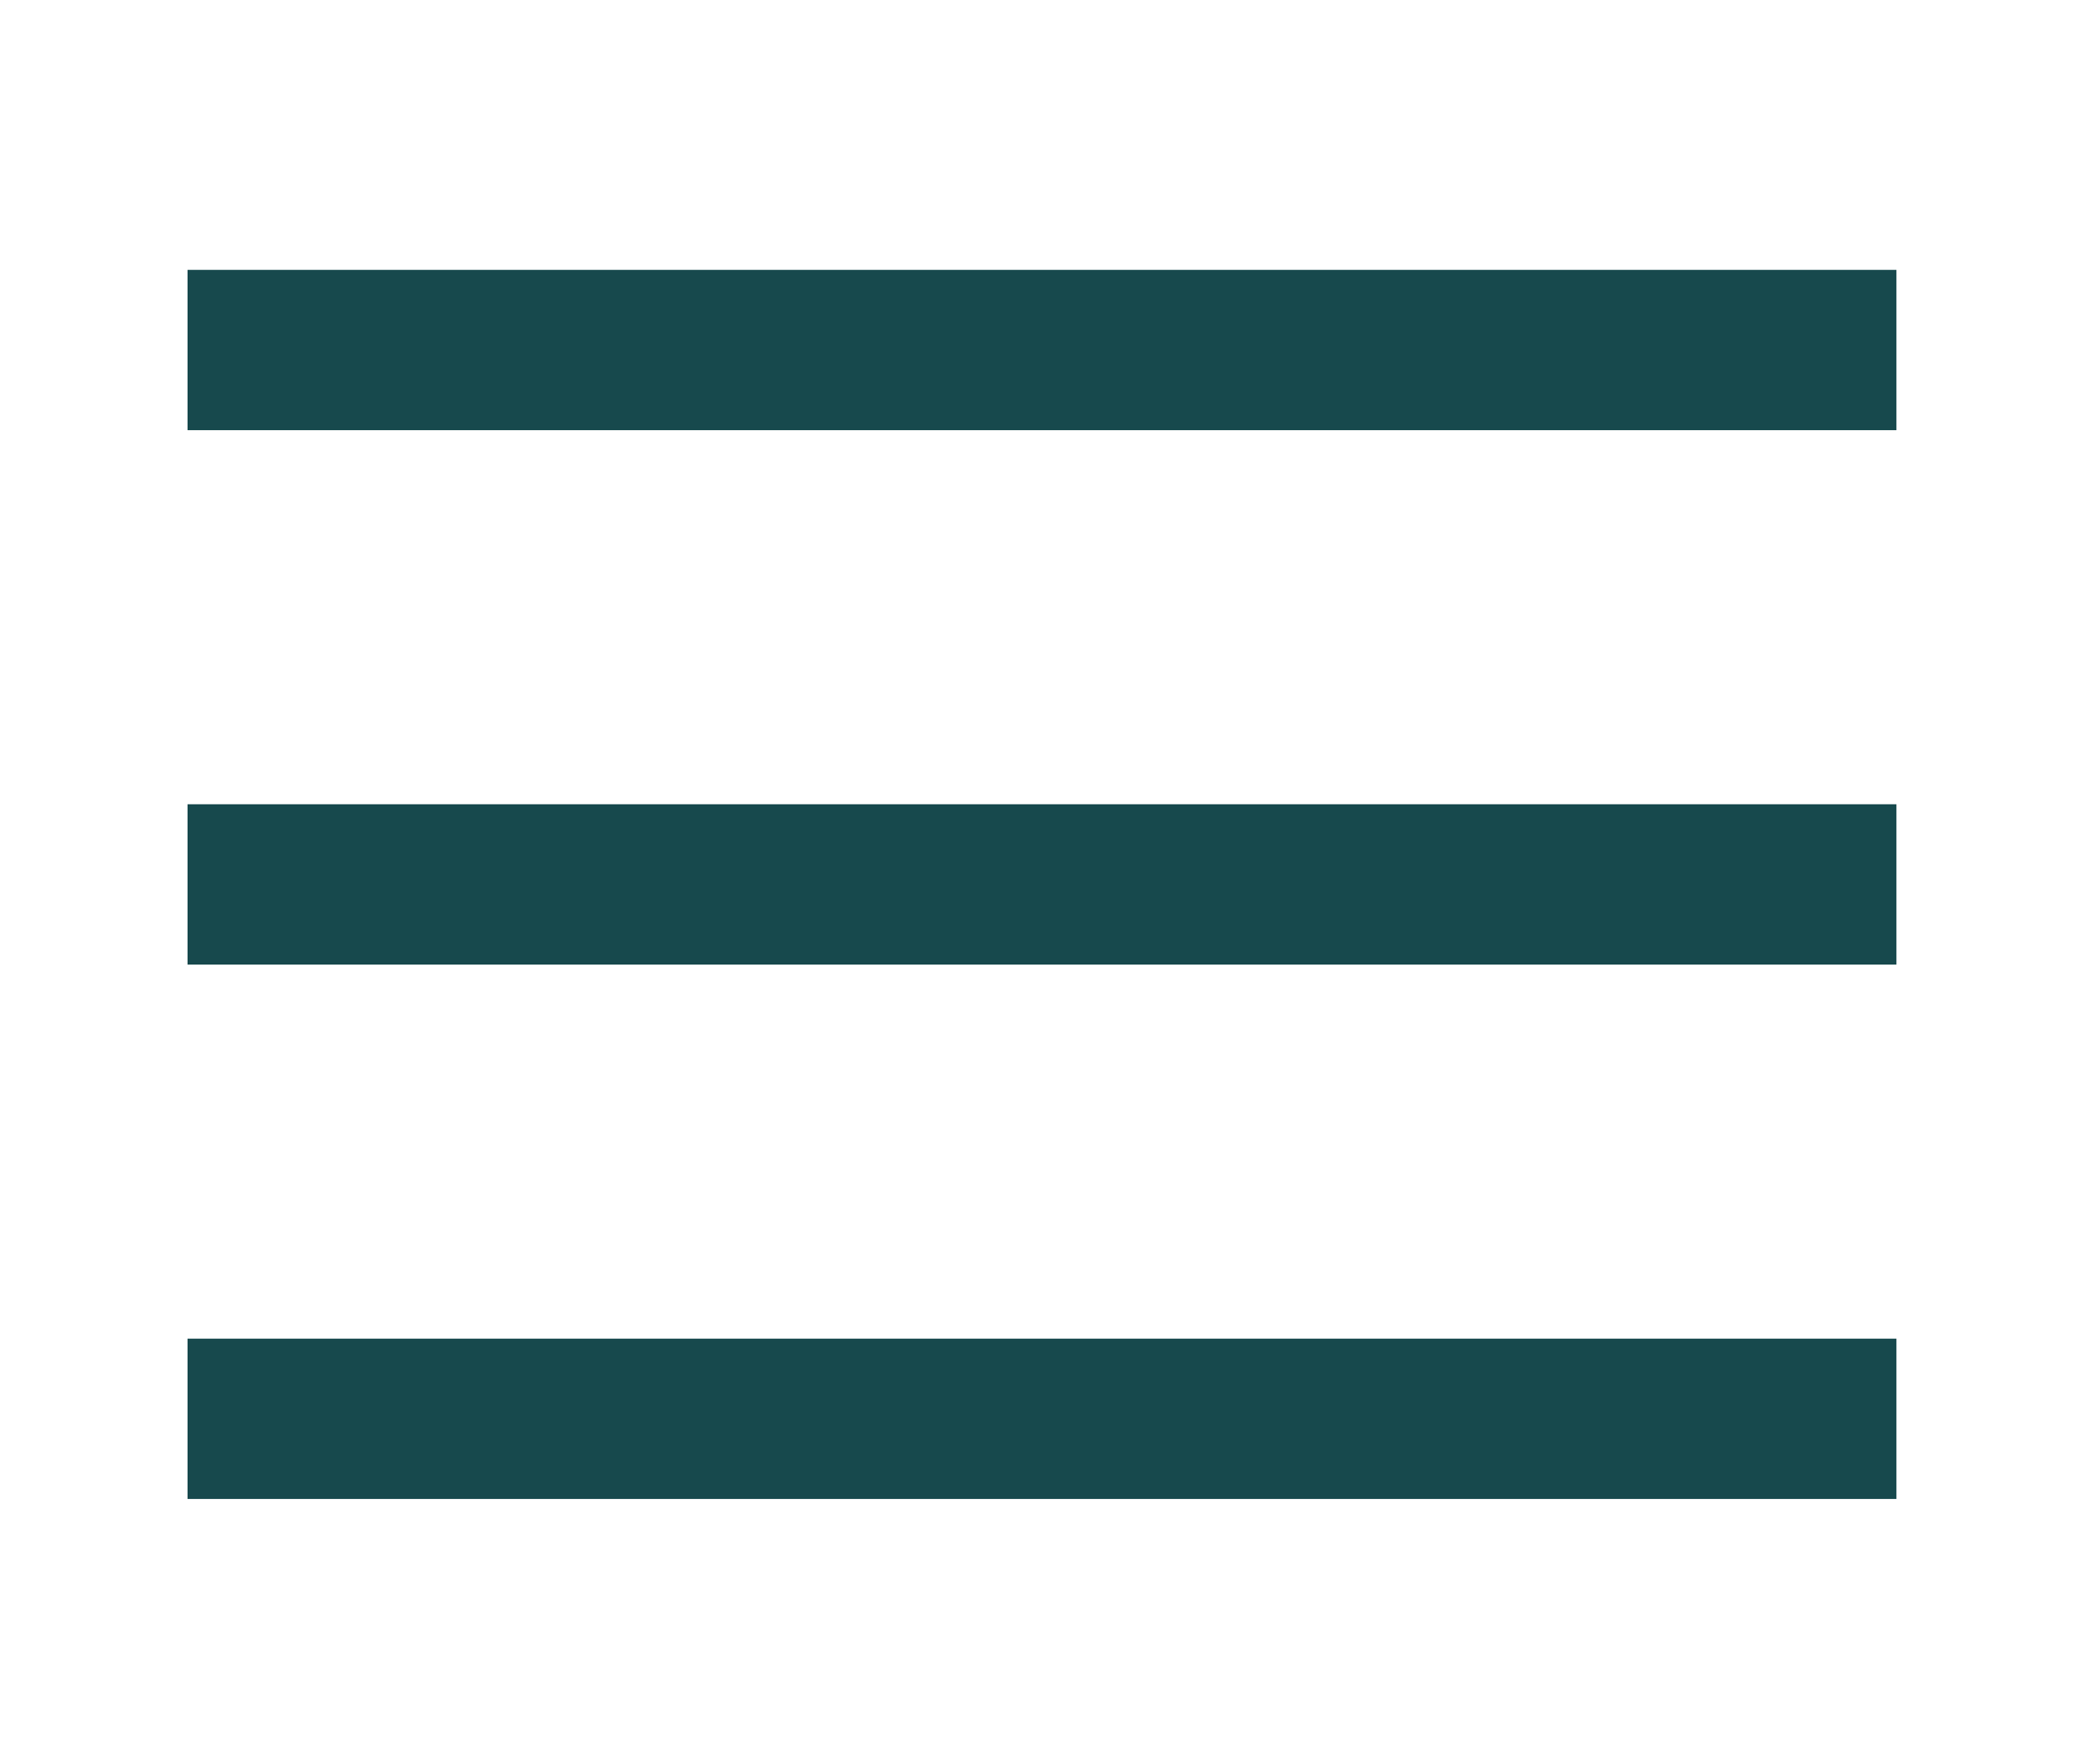
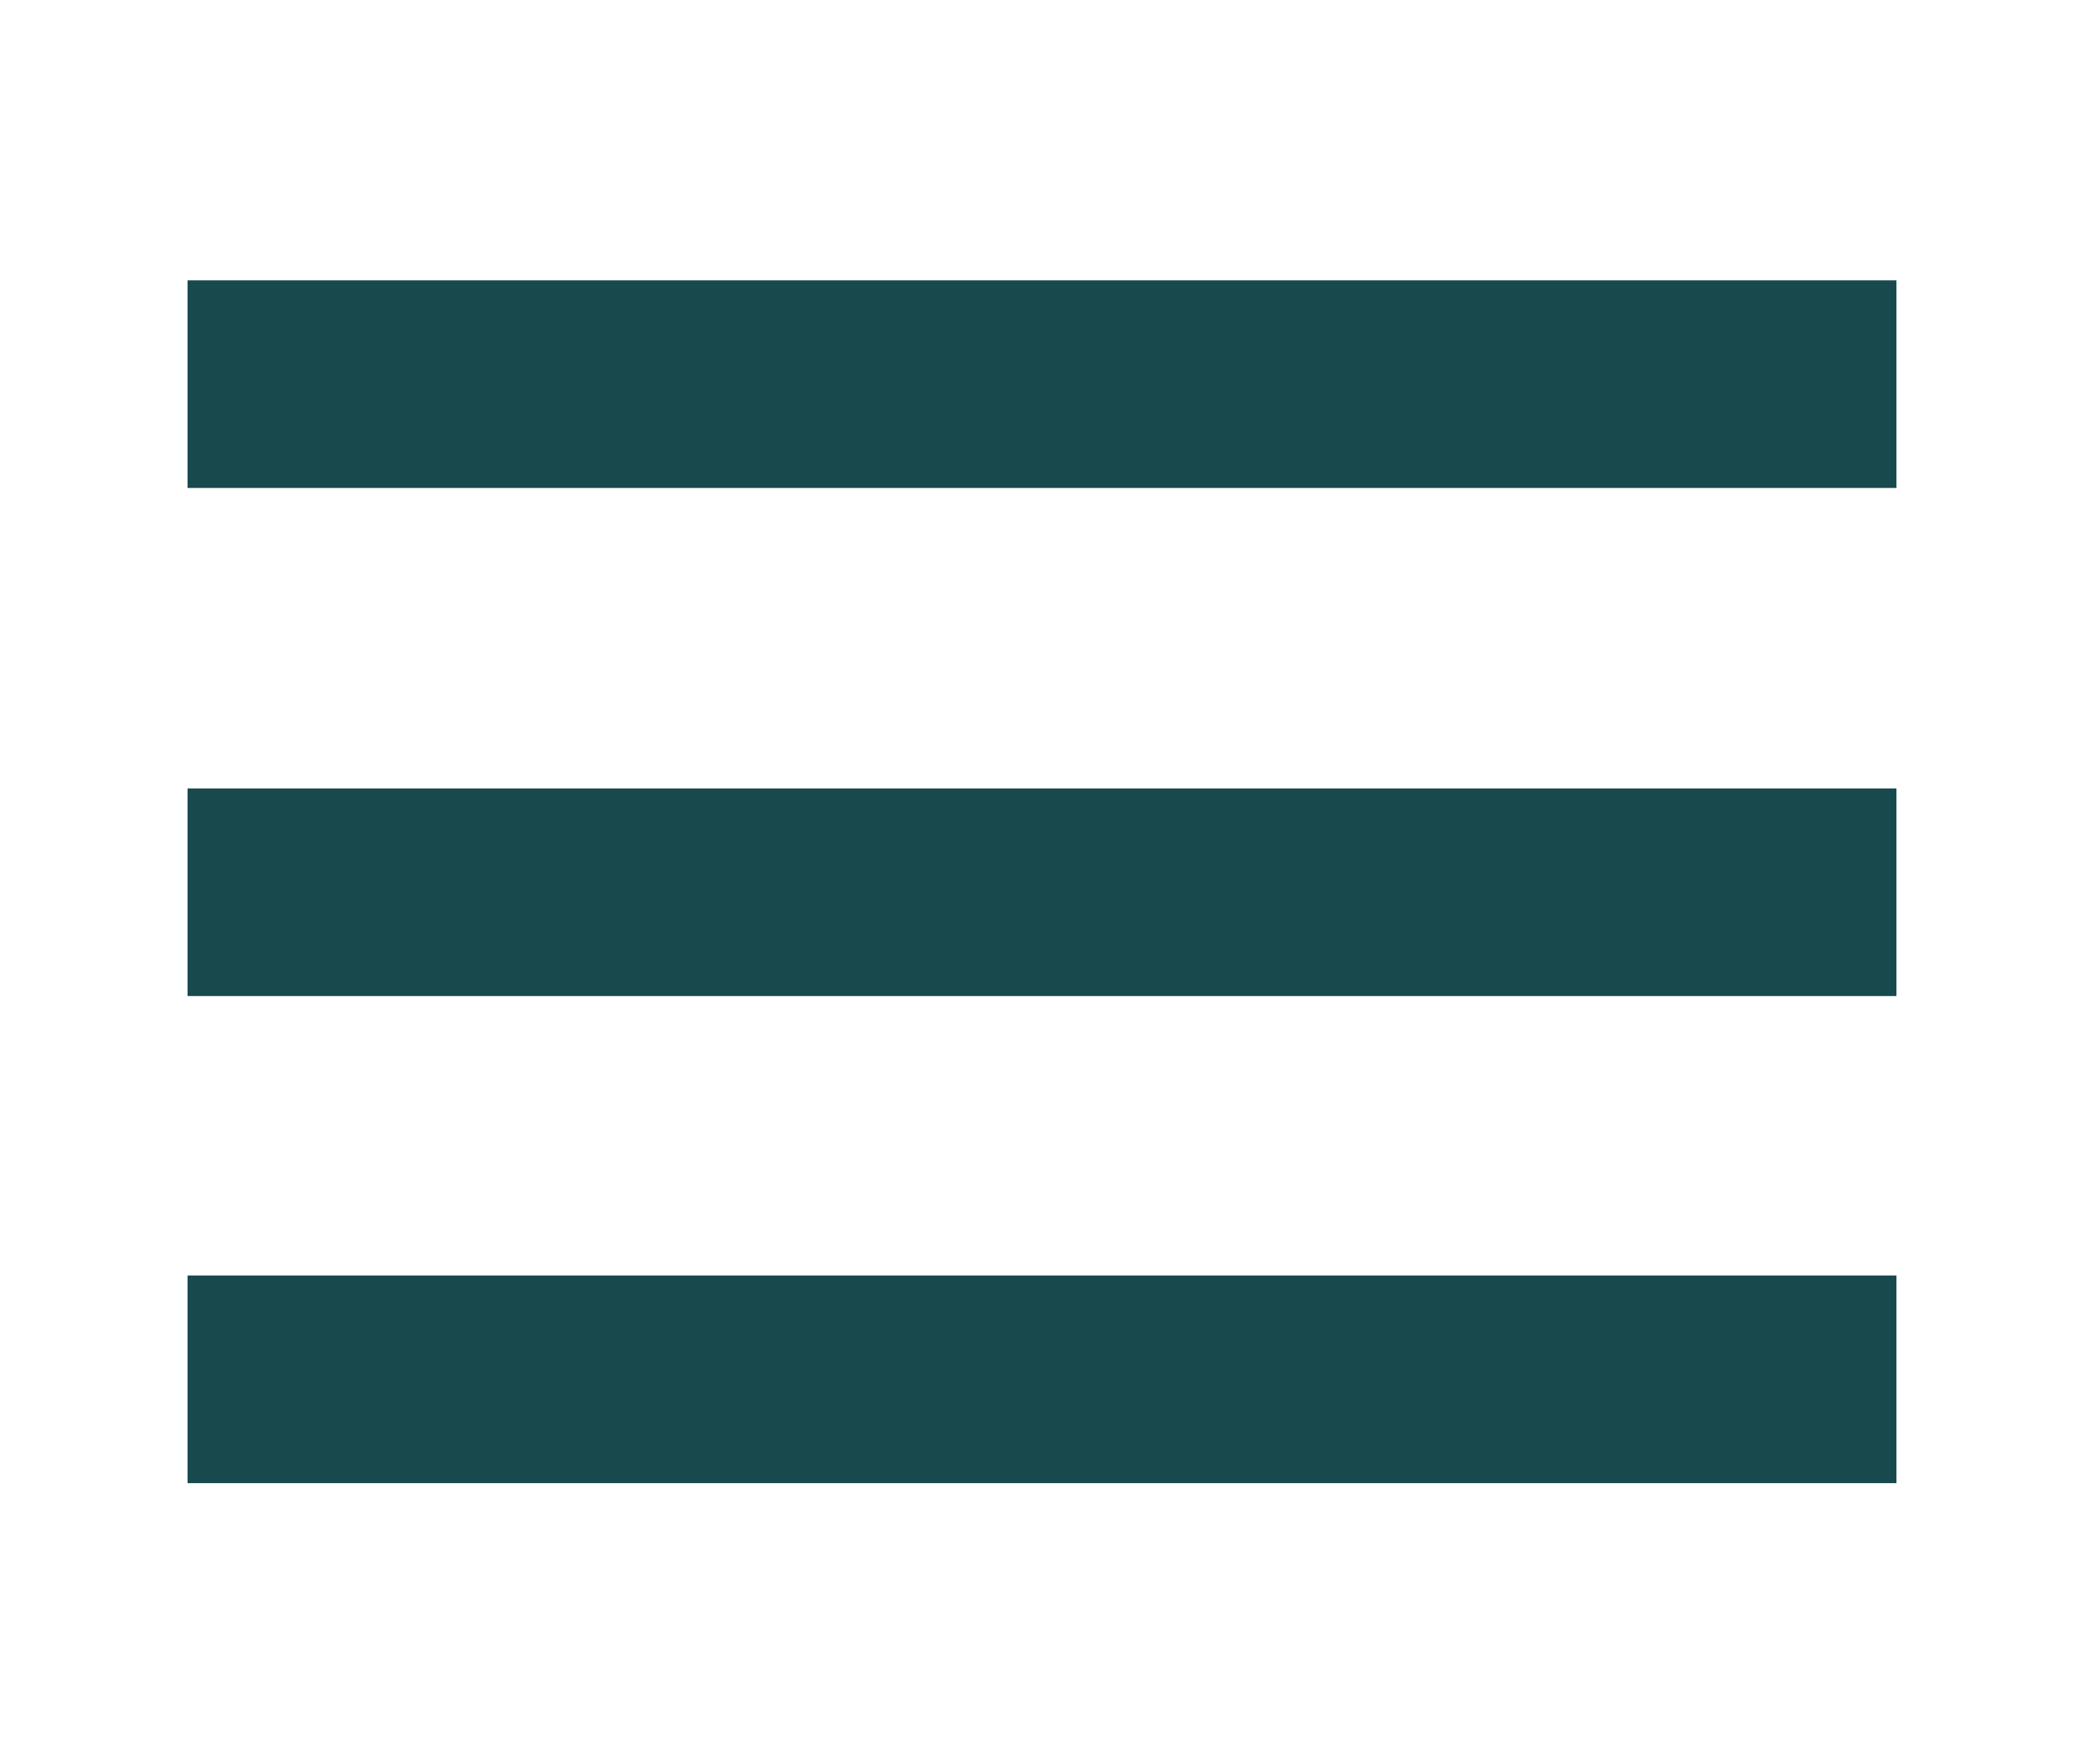
<svg xmlns="http://www.w3.org/2000/svg" width="39" height="33" viewBox="0 0 39 33">
-   <g id="Group_2340" data-name="Group 2340" transform="translate(-326 -85)">
-     <rect id="Rectangle_3498" data-name="Rectangle 3498" width="39" height="33" transform="translate(326 85)" fill="none" />
-     <g id="Group_2339" data-name="Group 2339" transform="translate(0.5)">
-       <path id="Path_5532" data-name="Path 5532" d="M5909.716-7302.95h-31.979v-3h31.979Z" transform="translate(-5548.727 7416)" fill="#17494d" />
-       <path id="Path_5533" data-name="Path 5533" d="M5909.716-7302.95h-31.979v-3h31.979Z" transform="translate(-5548.727 7406)" fill="#17494d" />
-       <path id="Path_5534" data-name="Path 5534" d="M5909.716-7302.95h-31.979v-3h31.979Z" transform="translate(-5548.727 7396)" fill="#17494d" />
+   <g id="Group_2734" data-name="Group 2734" transform="translate(12442 -3157)">
+     <rect id="Rectangle_3498" data-name="Rectangle 3498" width="39" height="33" transform="translate(-12442 3157)" fill="none" />
+     <g id="Group_2733" data-name="Group 2733" transform="translate(0 5.196)">
+       <path id="Path_5534" data-name="Path 5534" d="M5909.716-7302.065h-31.979v-3.885h31.979Z" transform="translate(-18316.227 10463)" fill="#17494d" />
+       <path id="Path_5534-2" data-name="Path 5534" d="M5909.716-7302.065h-31.979v-3.885h31.979Z" transform="translate(-18316.227 10472.508)" fill="#17494d" />
+       <path id="Path_5534-3" data-name="Path 5534" d="M5909.716-7302.065h-31.979v-3.885h31.979Z" transform="translate(-18316.227 10481.623)" fill="#17494d" />
    </g>
  </g>
</svg>
